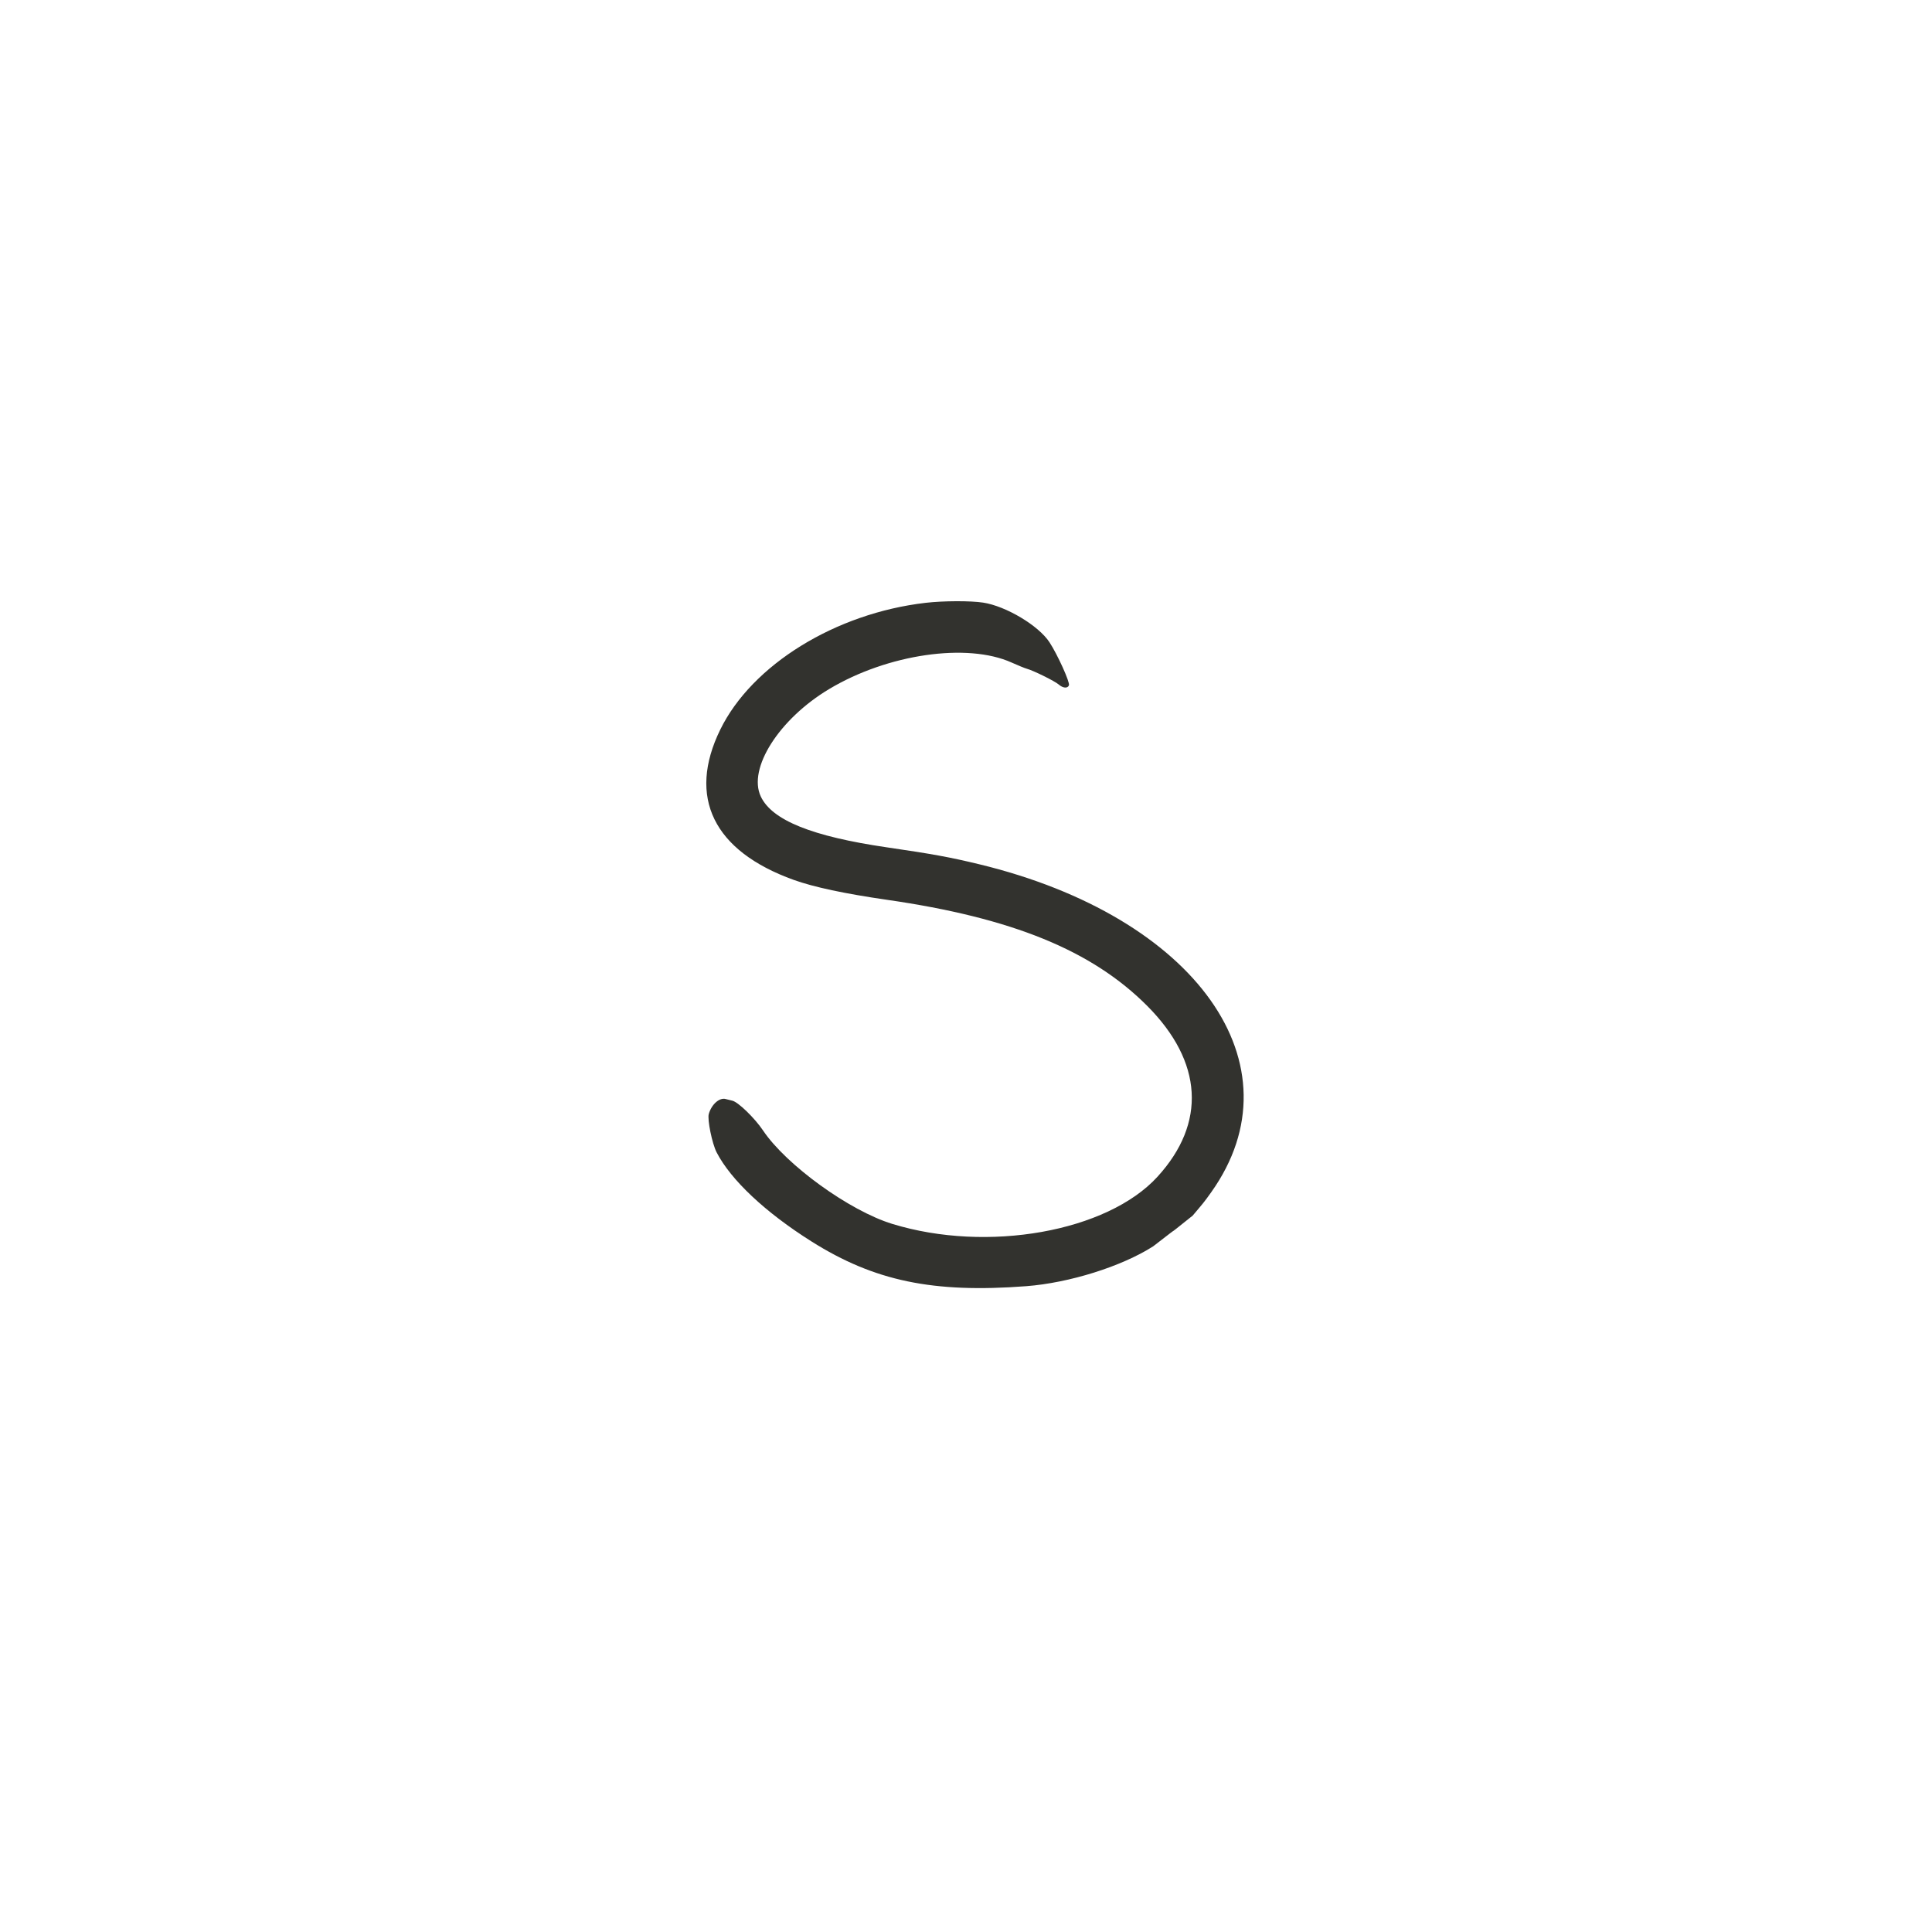
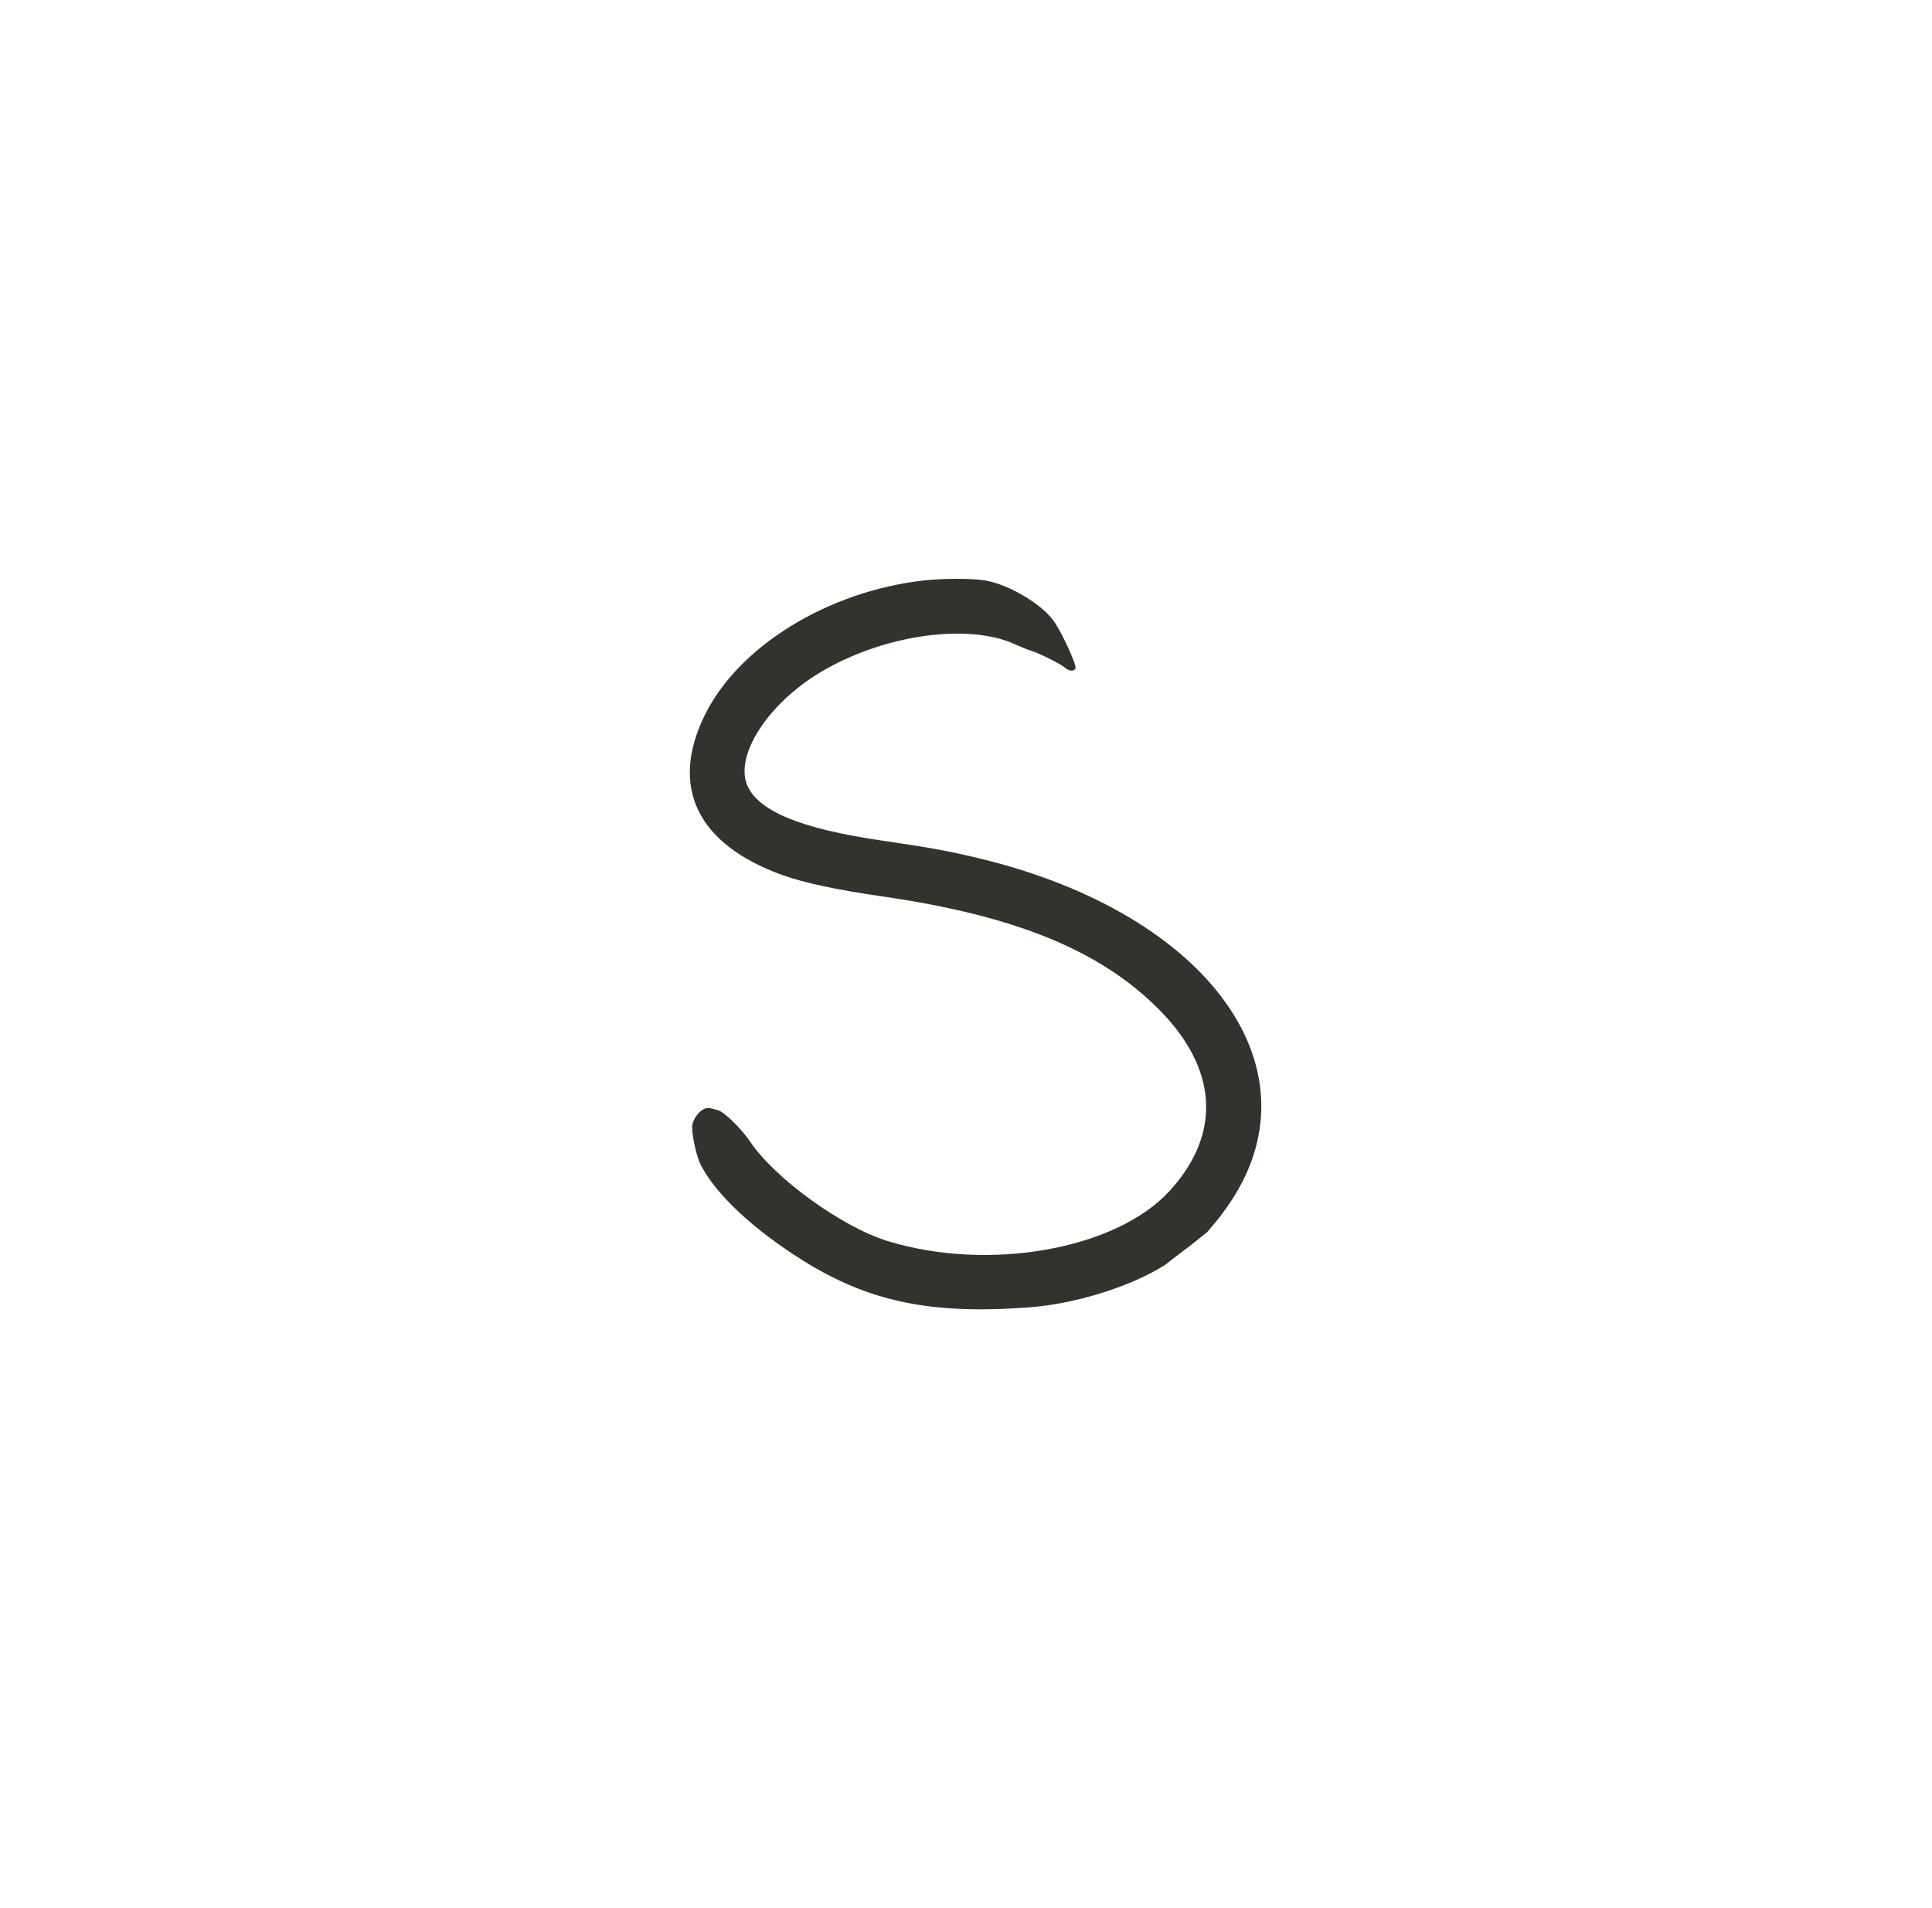
<svg xmlns="http://www.w3.org/2000/svg" viewBox="0 0 800 790" width="800" height="790">
-   <g transform="translate(400 395) scale(0.63 0.63) translate(-400 -395)">
+   <g transform="translate(400 395) scale(0.67 0.67) translate(-400 -395)">
    <path fill="#32322e" d="m373.5 164.236c-59.297 6.869-114.142 40.723-135.011 83.339-21.768 44.452-4.48 79.811 48.299 98.789 13.085 4.705 33.622 9.089 61.212 13.067 82.34 11.873 134.805 33.267 171.16 69.794 36.546 36.72 38.946 76.956 6.693 112.246-33.083 36.197-111.809 50.189-174.346 30.986-28.113-8.632-69.635-38.663-84.91-61.411-5.504-8.197-16.375-18.729-20.203-19.574-1.592-.352-3.482-.822-4.2-1.046-4.086-1.272-9.41 3.354-11.252 9.776-1.051 3.665 2.178 19.479 5.156 25.252 9.369 18.158 32.093 39.488 62.402 58.575 41.301 26.009 79.822 34.035 141 29.38 28.373-2.159 62.745-12.94 83.5-26.191 26-20.218 1-.218 26-20.218 6.909-8.175 7.269-8.454 12.172-15.35 59.403-83.548-9.65-181.071-152.672-215.619-19.055-4.603-30.392-6.678-60.5-11.072-49.169-7.176-75.54-17.812-82.88-33.428-8.655-18.411 12.002-50.887 44.905-70.598 38.413-23.011 90.727-30.611 119.975-17.429 4.125 1.859 8.625 3.689 10 4.067 4.33 1.189 18.395 8.14 20.903 10.33 2.843 2.483 5.92 2.725 6.761.532.747-1.946-7.496-20.163-12.79-28.264-7.152-10.945-28.555-23.749-43.567-26.061-8.293-1.278-26.197-1.217-37.807.128" fill-rule="evenodd" />
  </g>
</svg>
